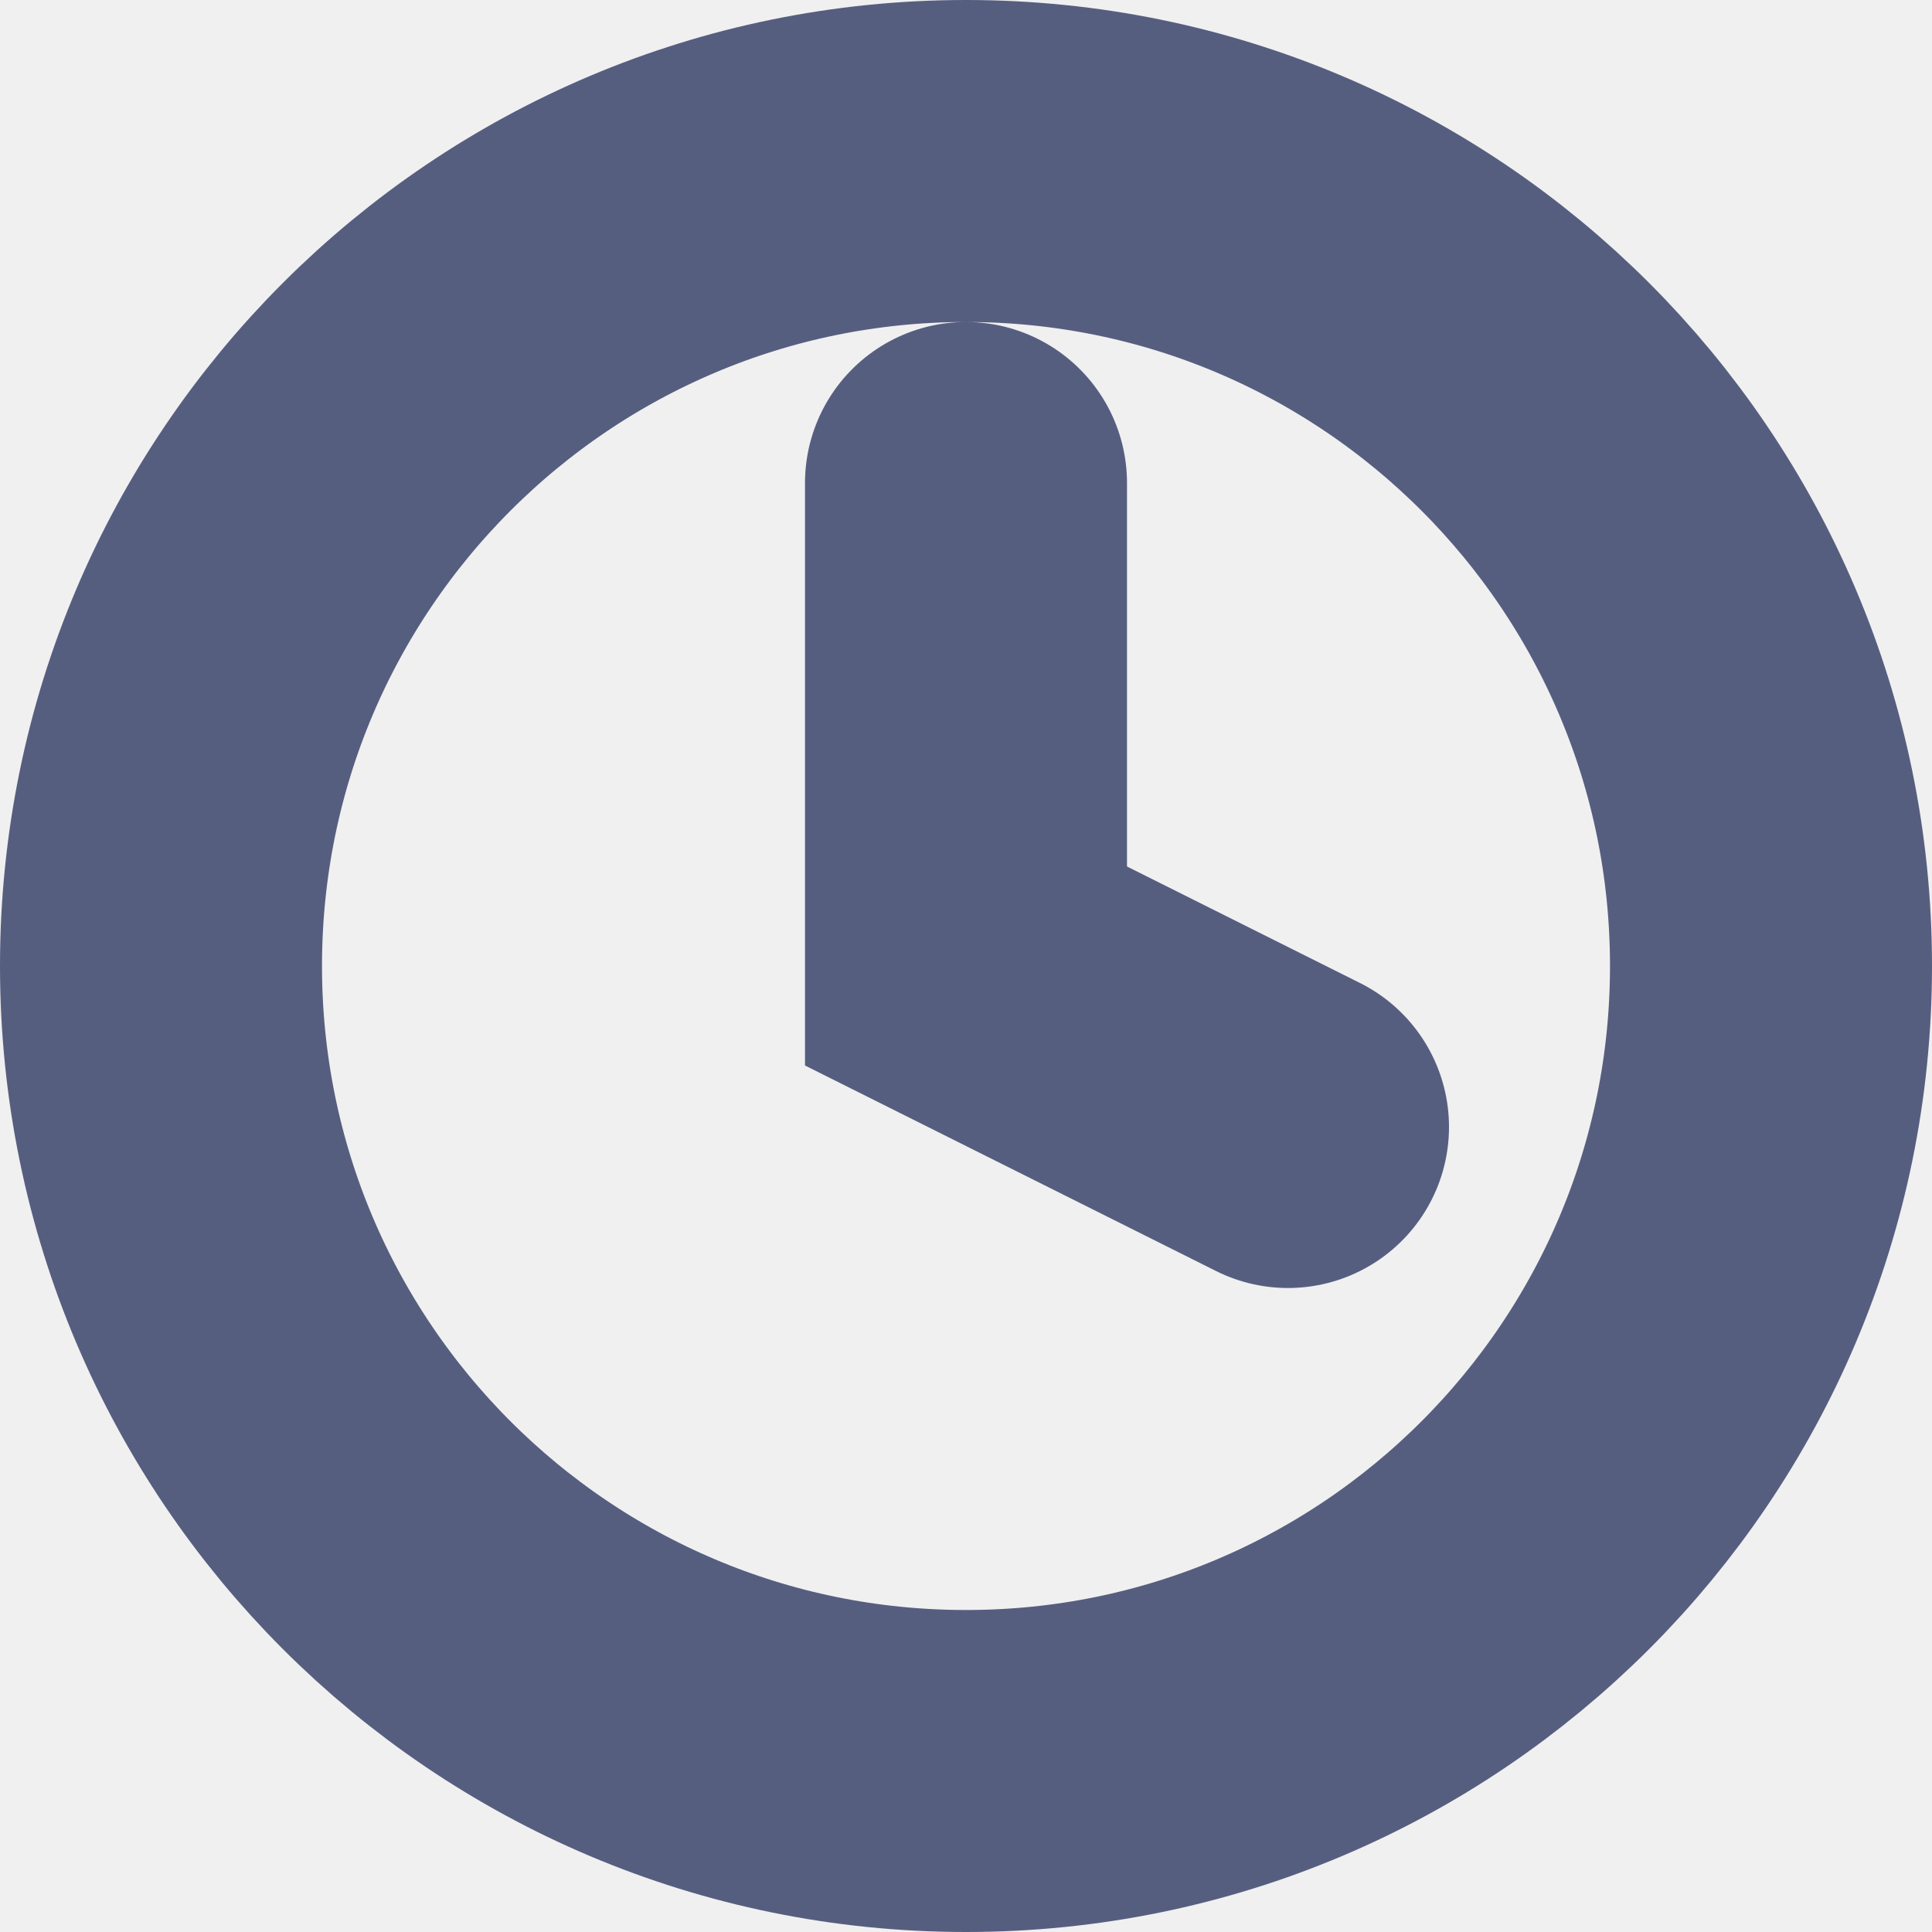
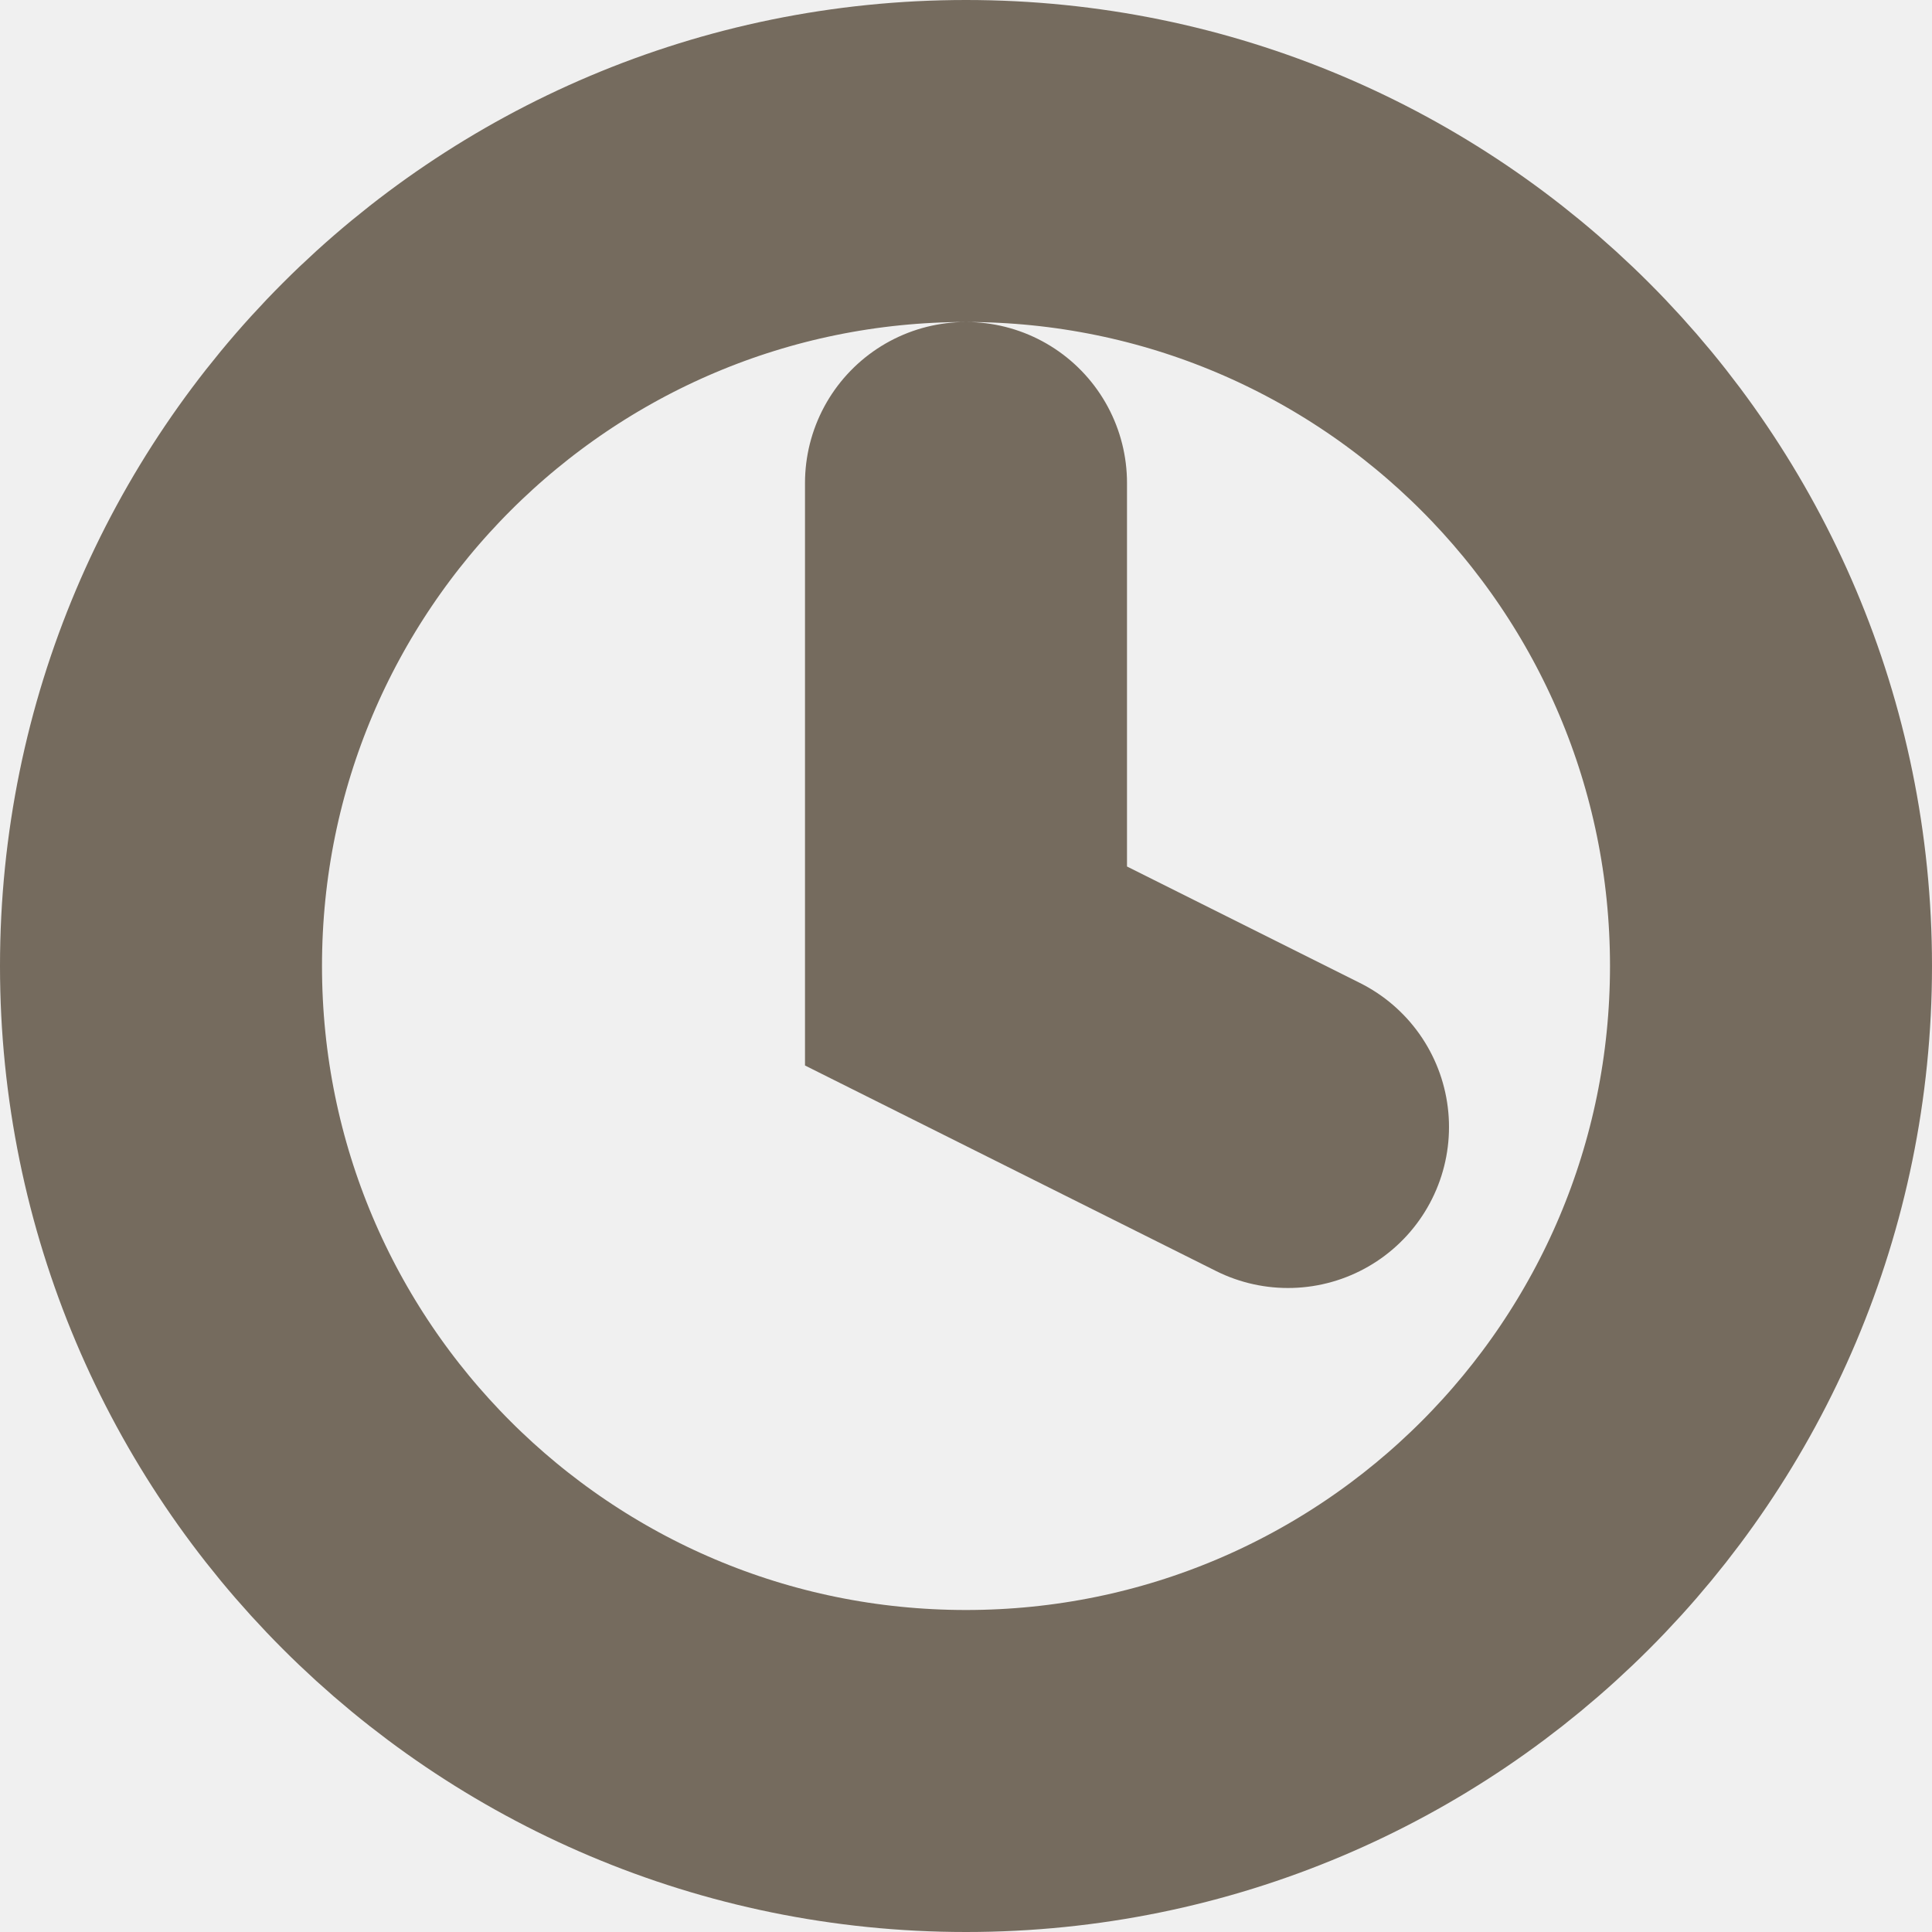
<svg xmlns="http://www.w3.org/2000/svg" preserveAspectRatio="none" overflow="visible" style="display: block;" width="12" height="12" viewBox="0 0 12 12" fill="none">
  <g id="clock" clip-path="url(#clip0_0_41)">
-     <path id="Vector" d="M6 3V6L8 7M11 6C11 8.762 8.762 11 6 11C3.238 11 1 8.762 1 6C1 3.238 3.238 1 6 1C8.762 1 11 3.238 11 6Z" stroke="#565E80" stroke-width="2" stroke-linecap="round" />
+     <path id="Vector" d="M6 3V6L8 7M11 6C11 8.762 8.762 11 6 11C3.238 11 1 8.762 1 6C1 3.238 3.238 1 6 1C8.762 1 11 3.238 11 6Z" stroke="#756B5E" stroke-width="2" stroke-linecap="round" />
  </g>
  <defs>
    <clipPath id="clip0_0_41">
      <rect width="12" height="12" fill="white" />
    </clipPath>
  </defs>
</svg>
